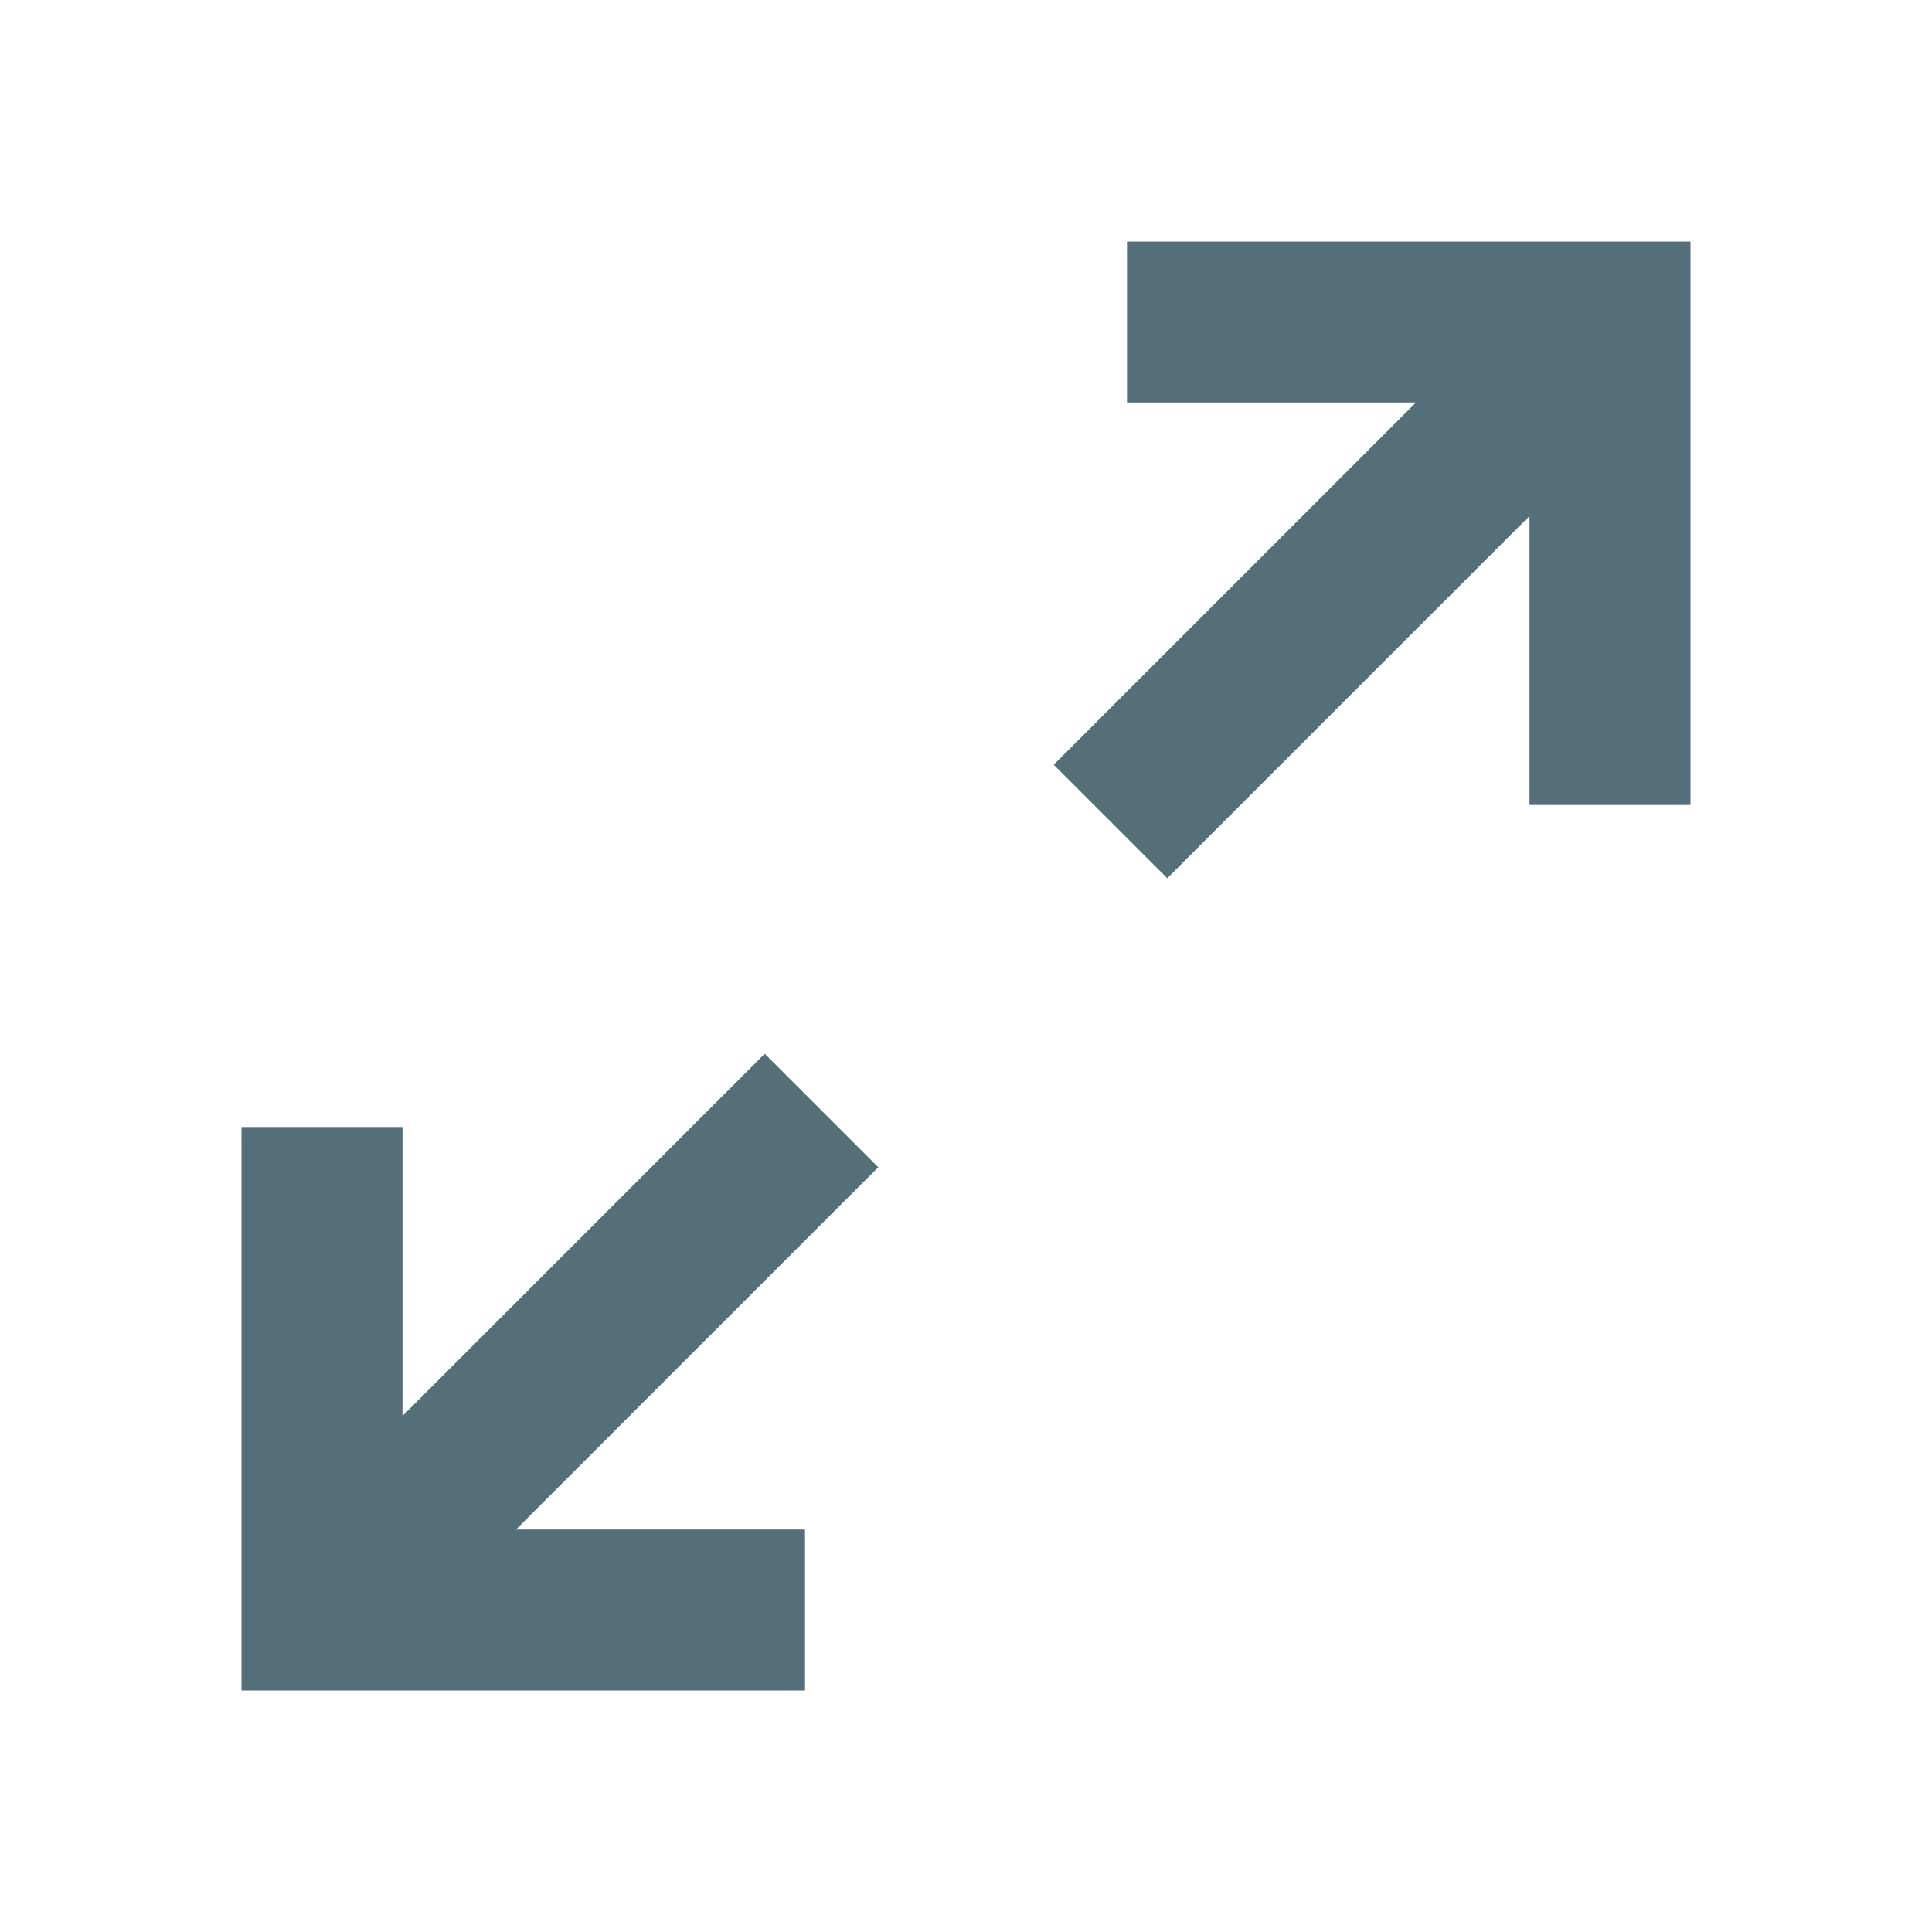
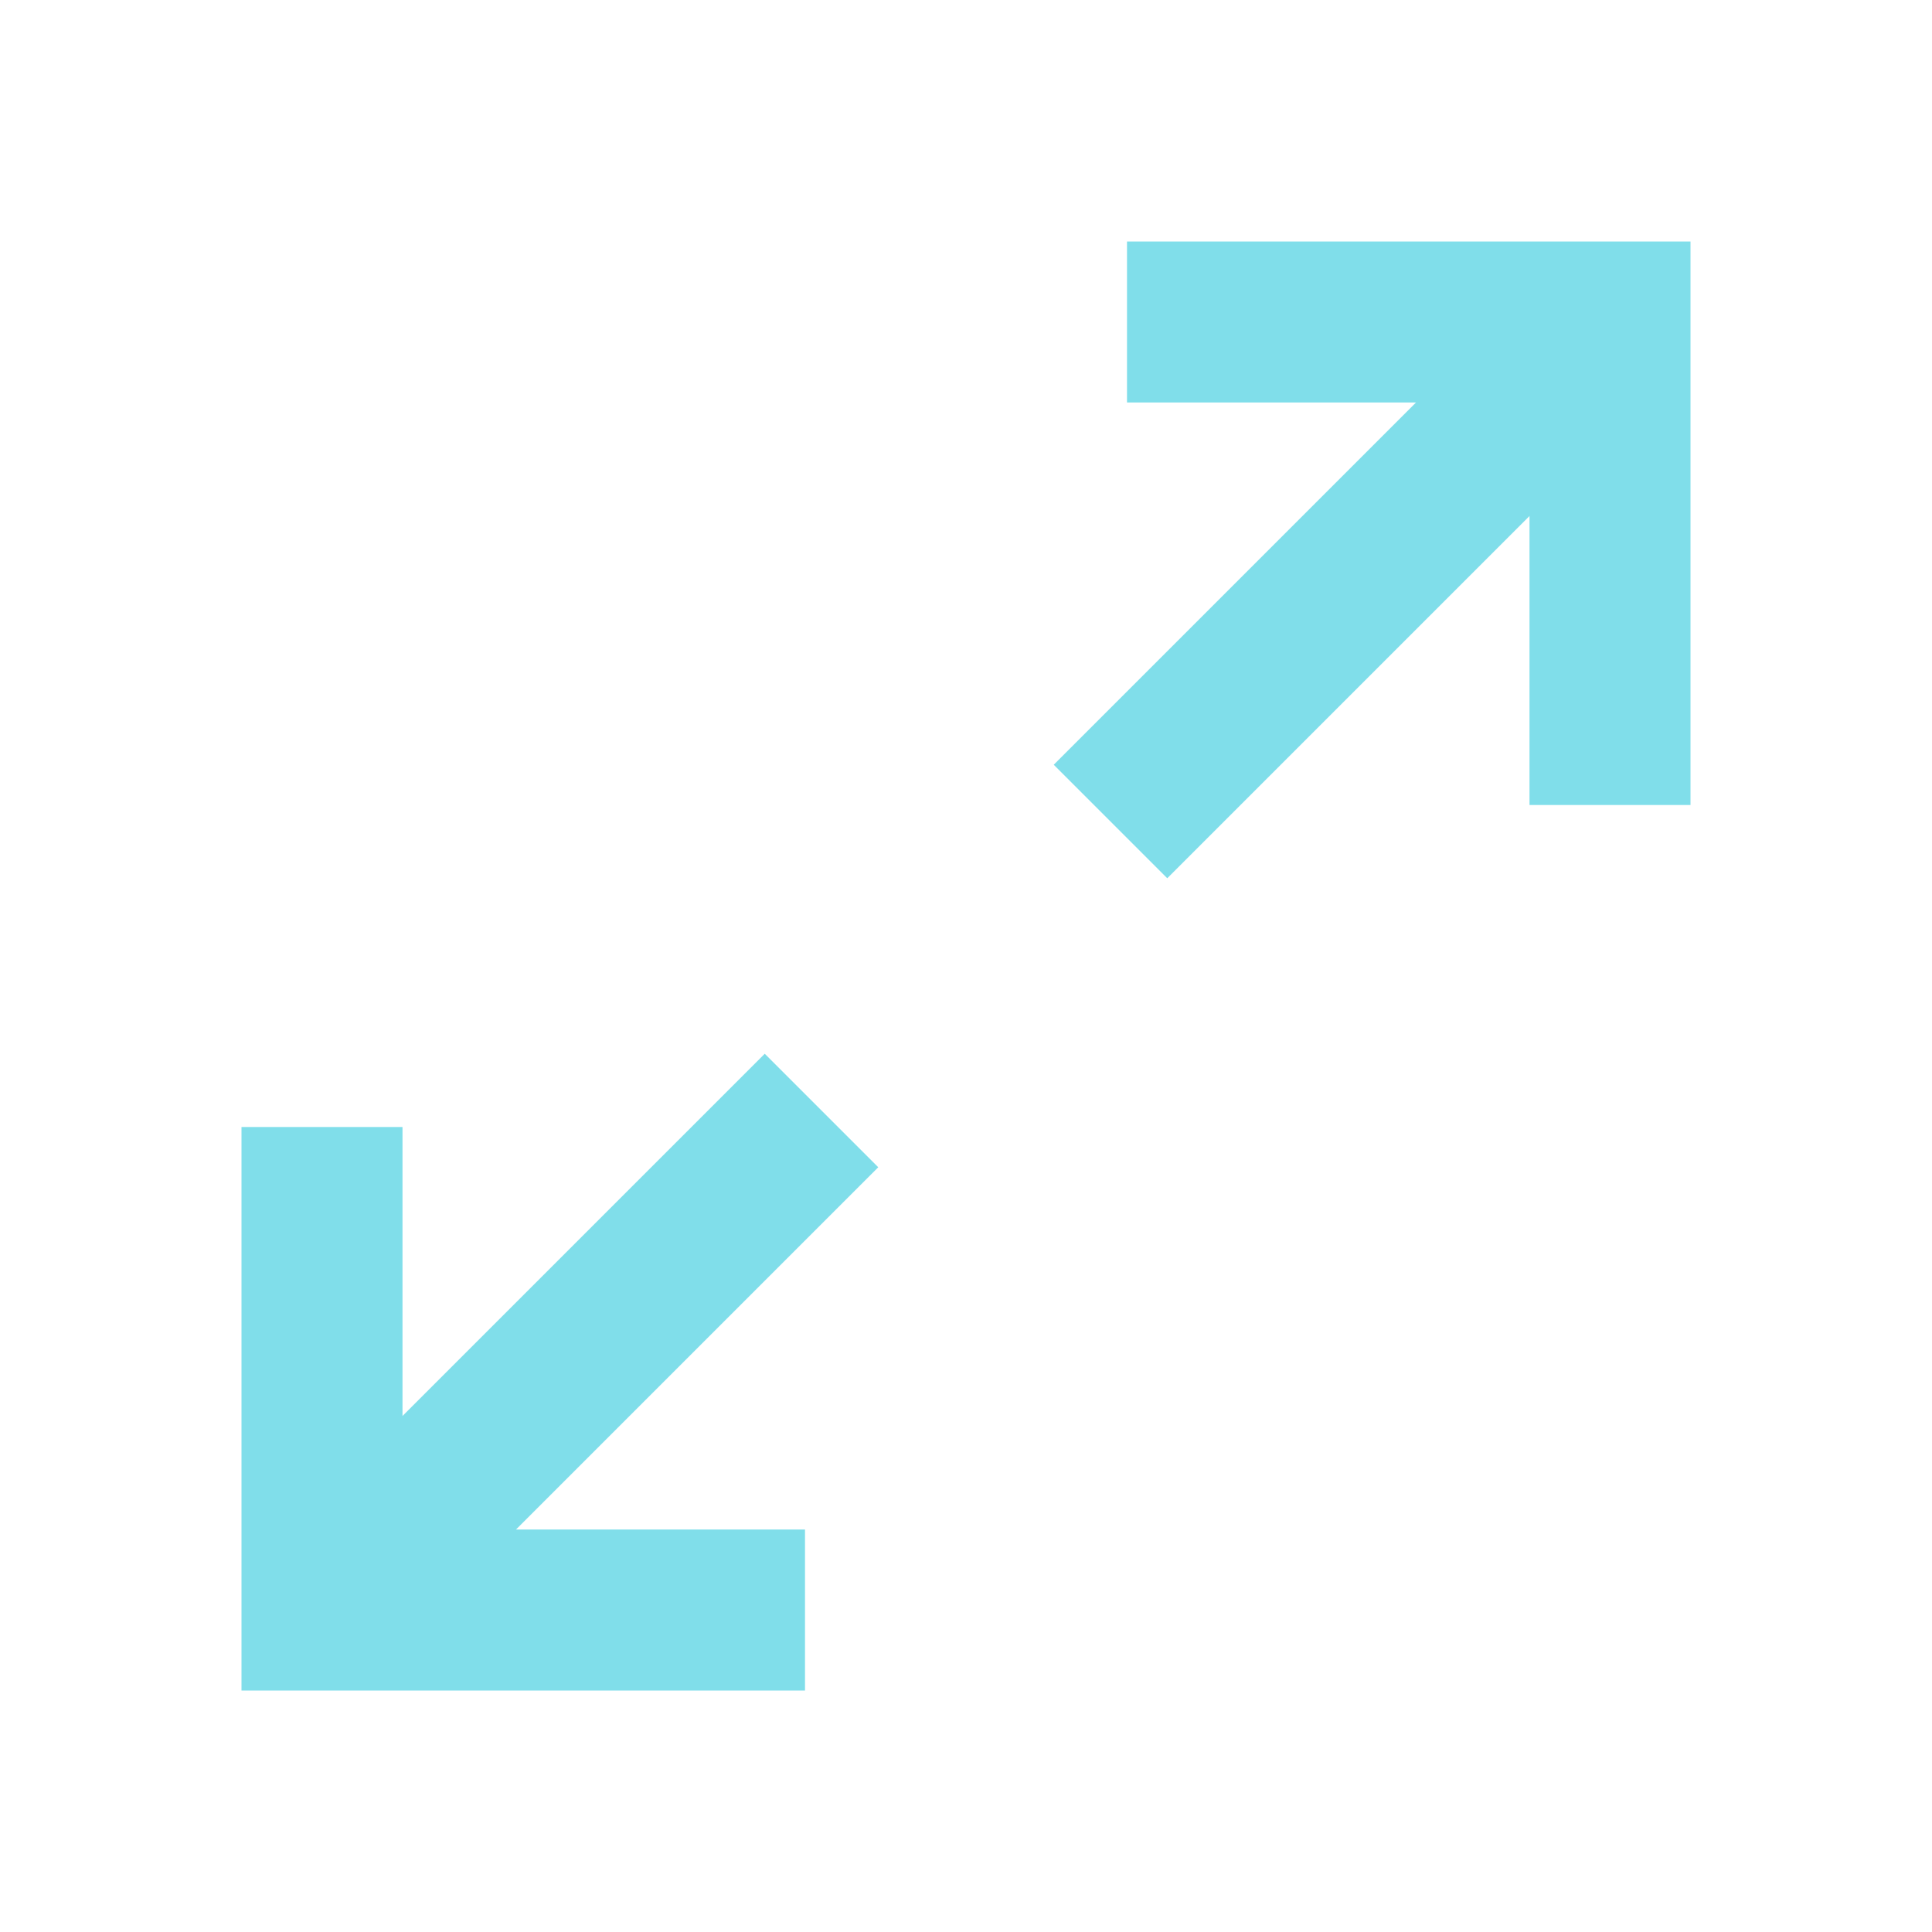
<svg xmlns="http://www.w3.org/2000/svg" version="1.1" width="16px" height="16px" viewBox="0 0 24 24">
-   <path fill="#546e7a" d="M10,21V19H6.41L10.91,14.5L9.5,13.09L5,17.59V14H3V21H10M14.5,10.91L19,6.41V10H21V3H14V5H17.59L13.09,9.5L14.5,10.91Z" />
+   <path fill="#80DEEA" d="M10,21V19H6.41L10.91,14.5L9.5,13.09L5,17.59V14H3V21H10M14.5,10.91L19,6.41V10H21V3H14V5H17.59L13.09,9.5L14.5,10.91Z" />
</svg>
